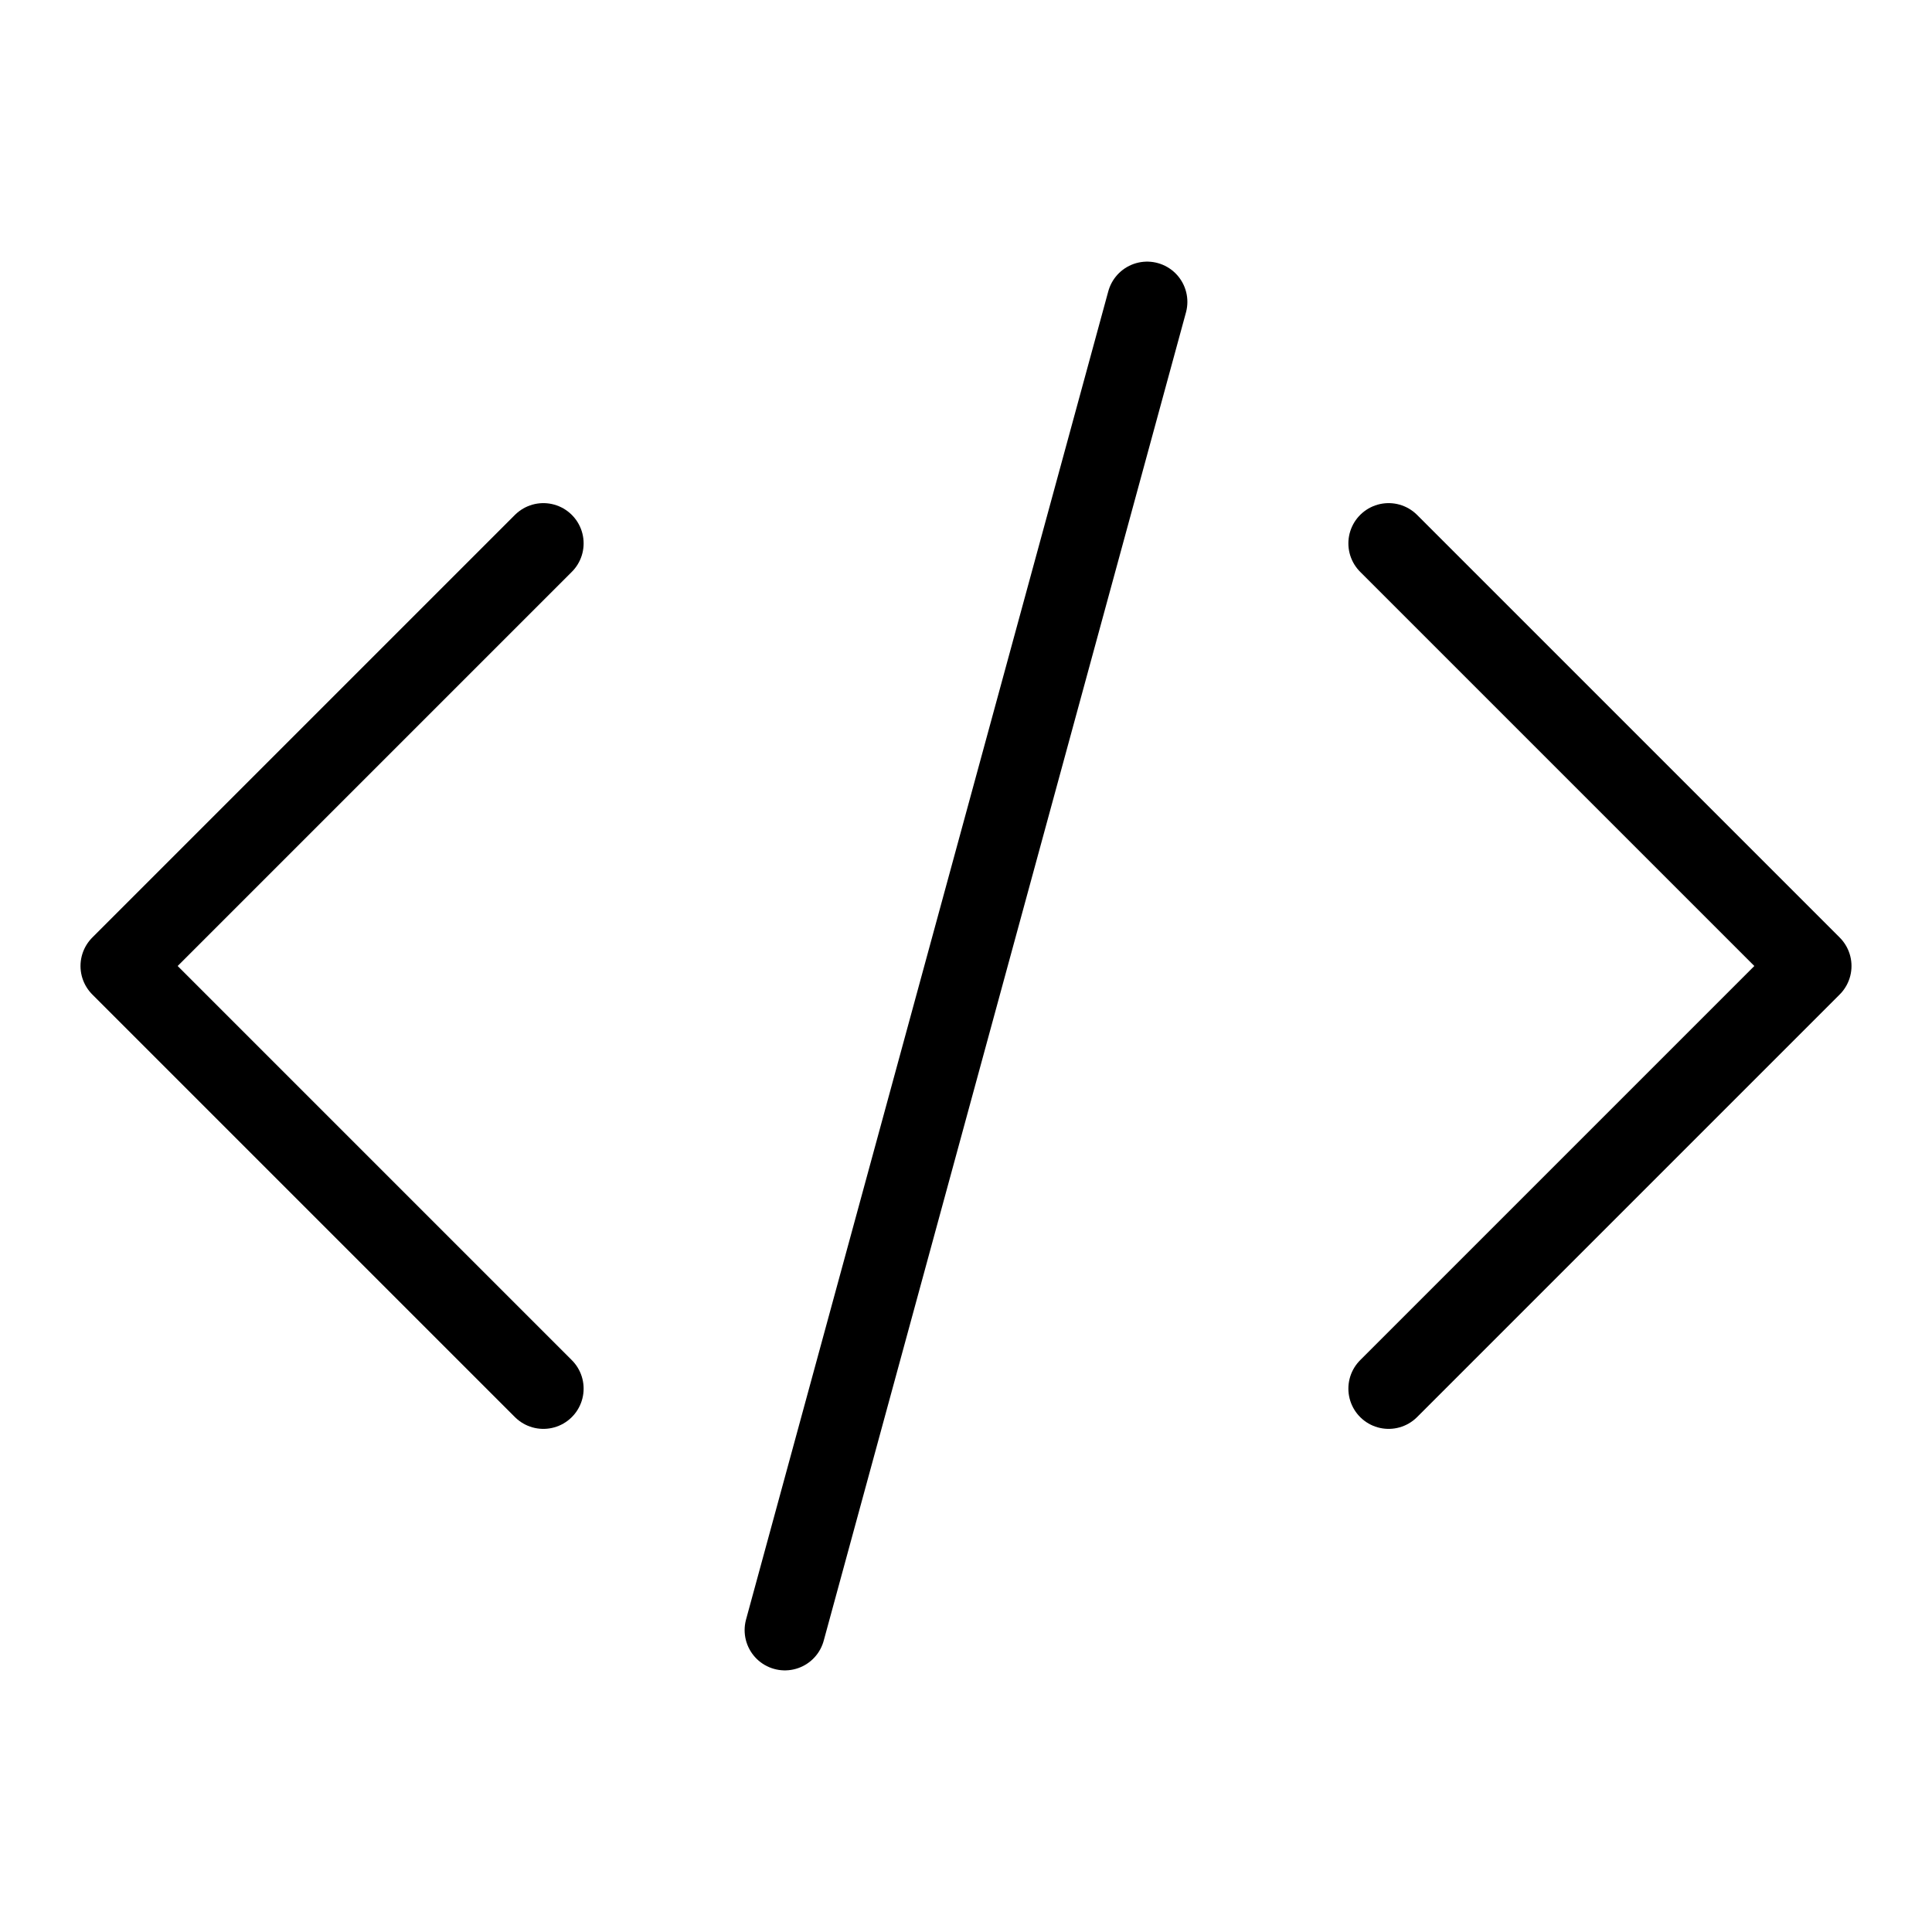
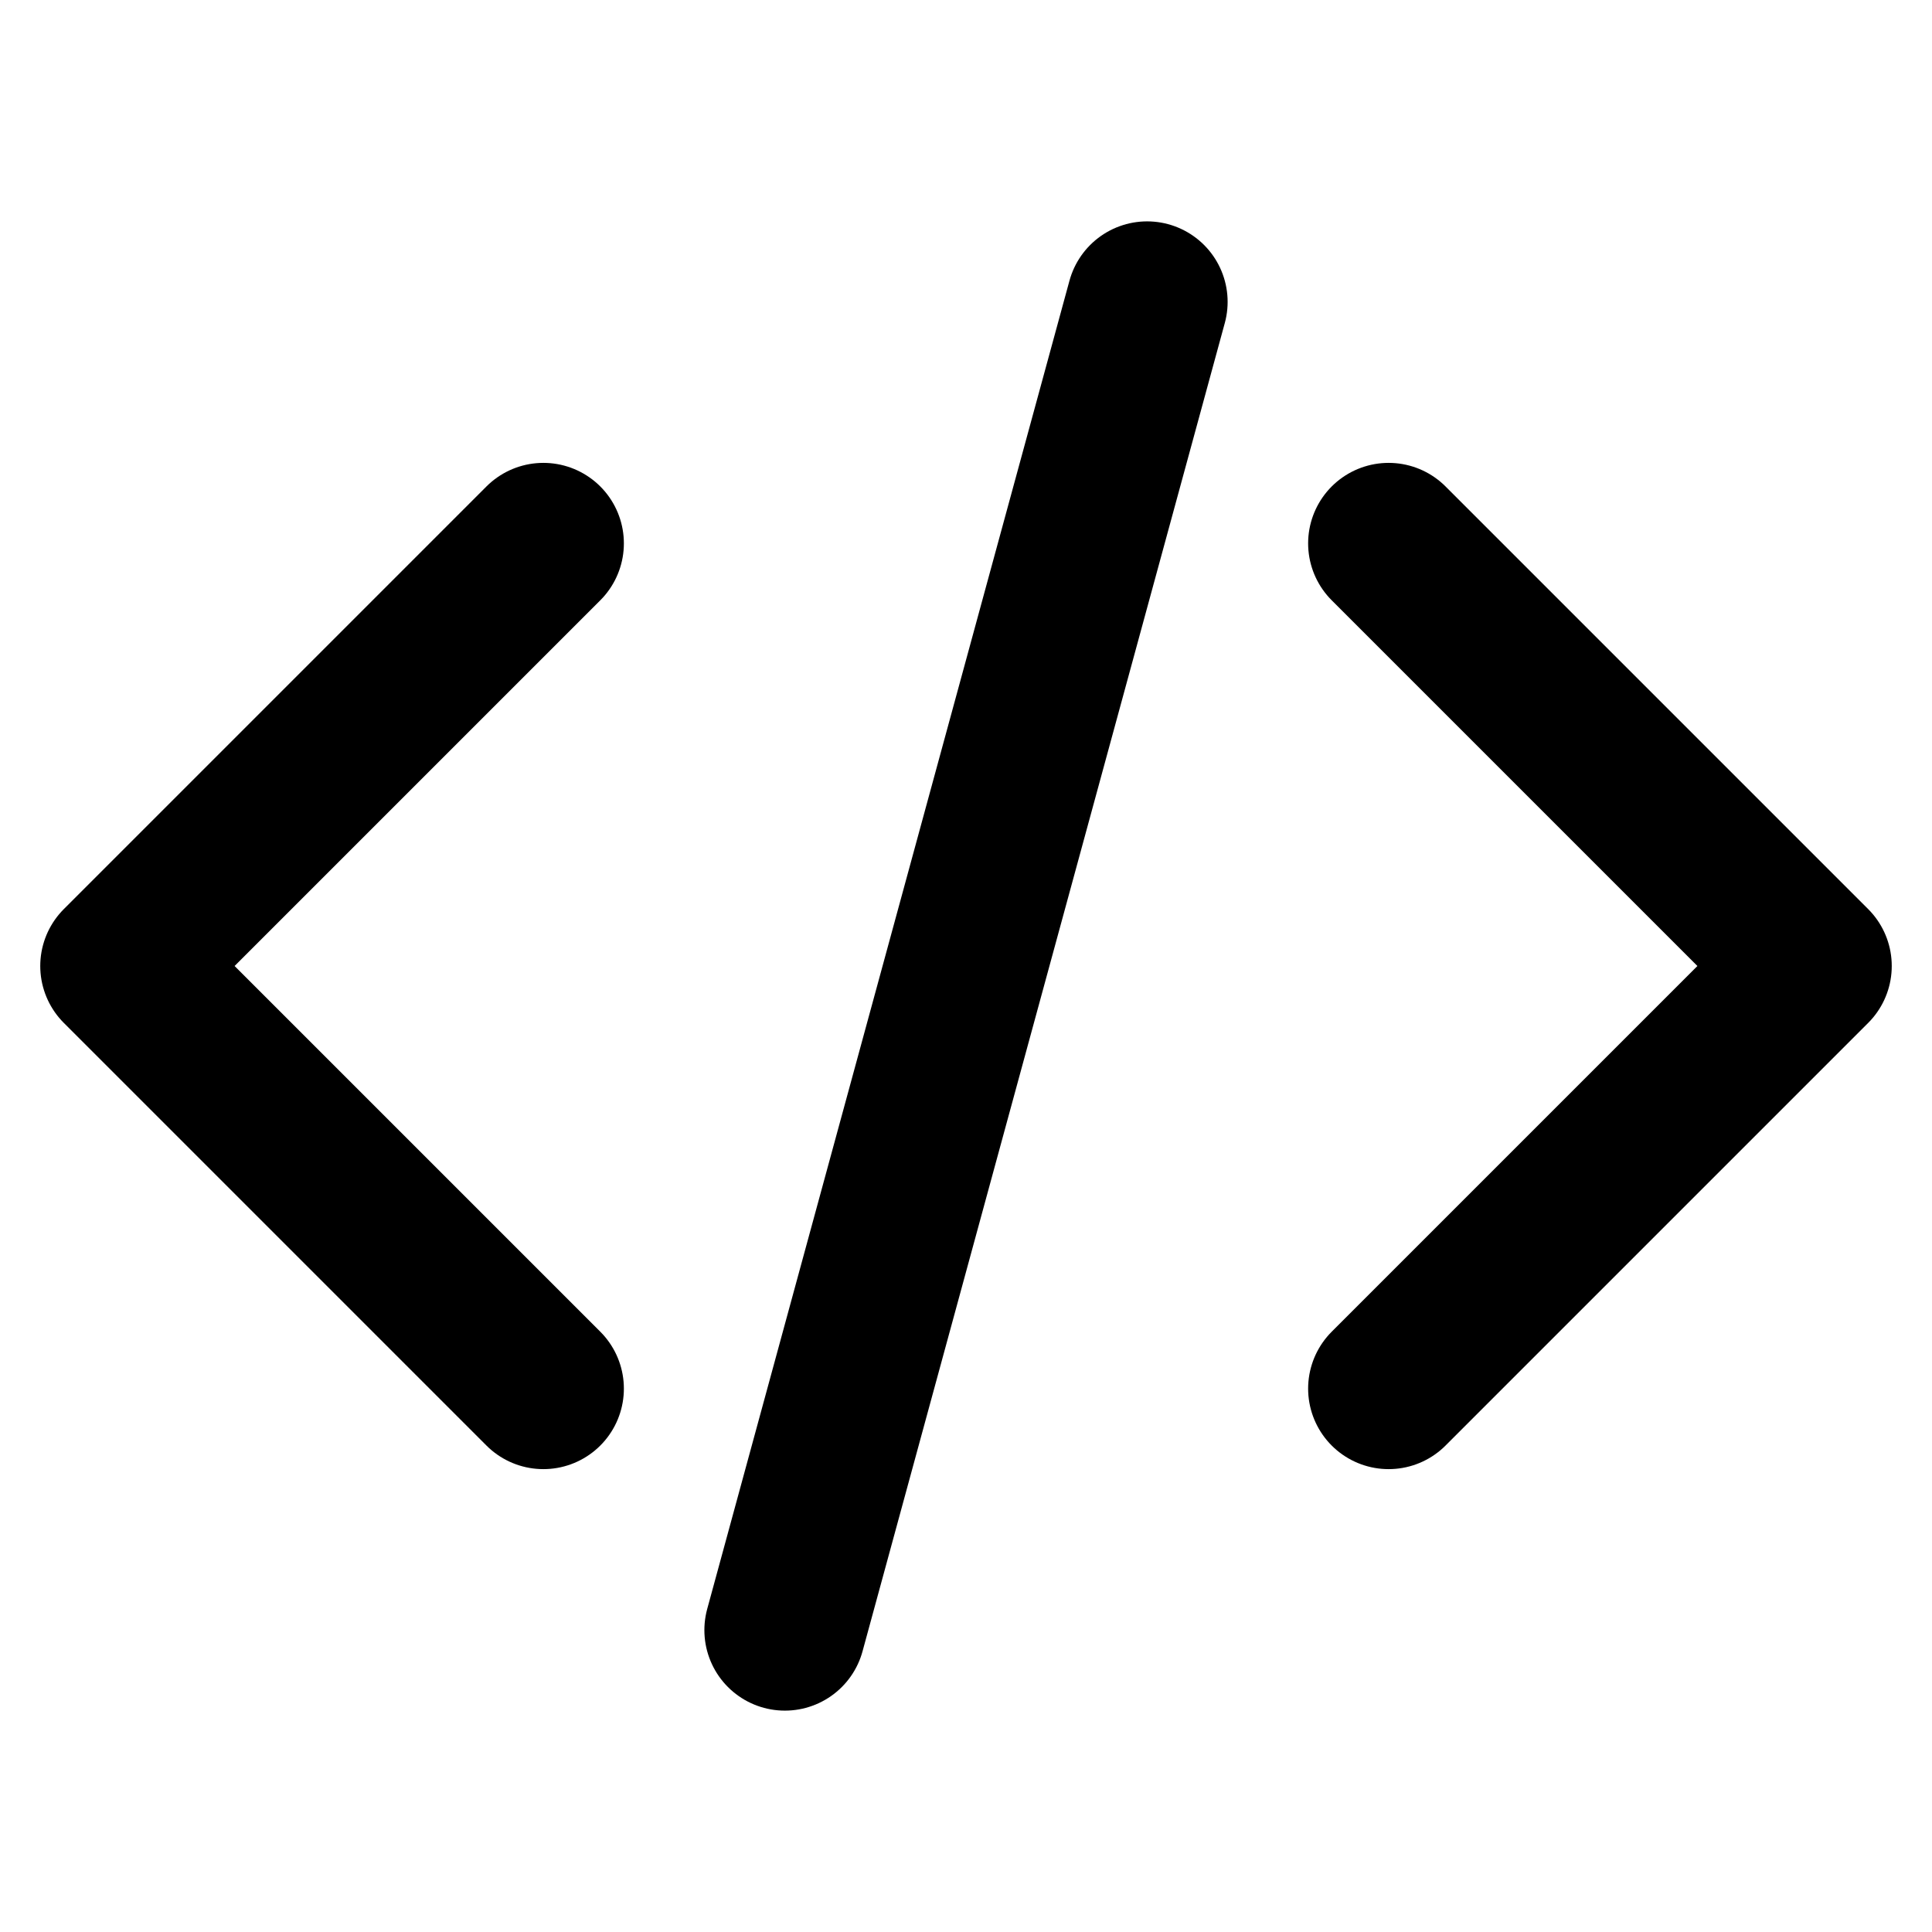
- <svg xmlns="http://www.w3.org/2000/svg" viewBox="0 0 24 24" fill="none" stroke="currentColor">
+ <svg xmlns="http://www.w3.org/2000/svg" viewBox="0 0 24 24" fill="none" stroke="currentColor" stroke-width="2">
  <path d="M17.25 6.75L22.5 12L17.25 17.25M6.75 17.25L1.5 12L6.75 6.75M14.25 3.75L9.75 20.25" stroke-linecap="round" stroke-linejoin="round" />
</svg>
